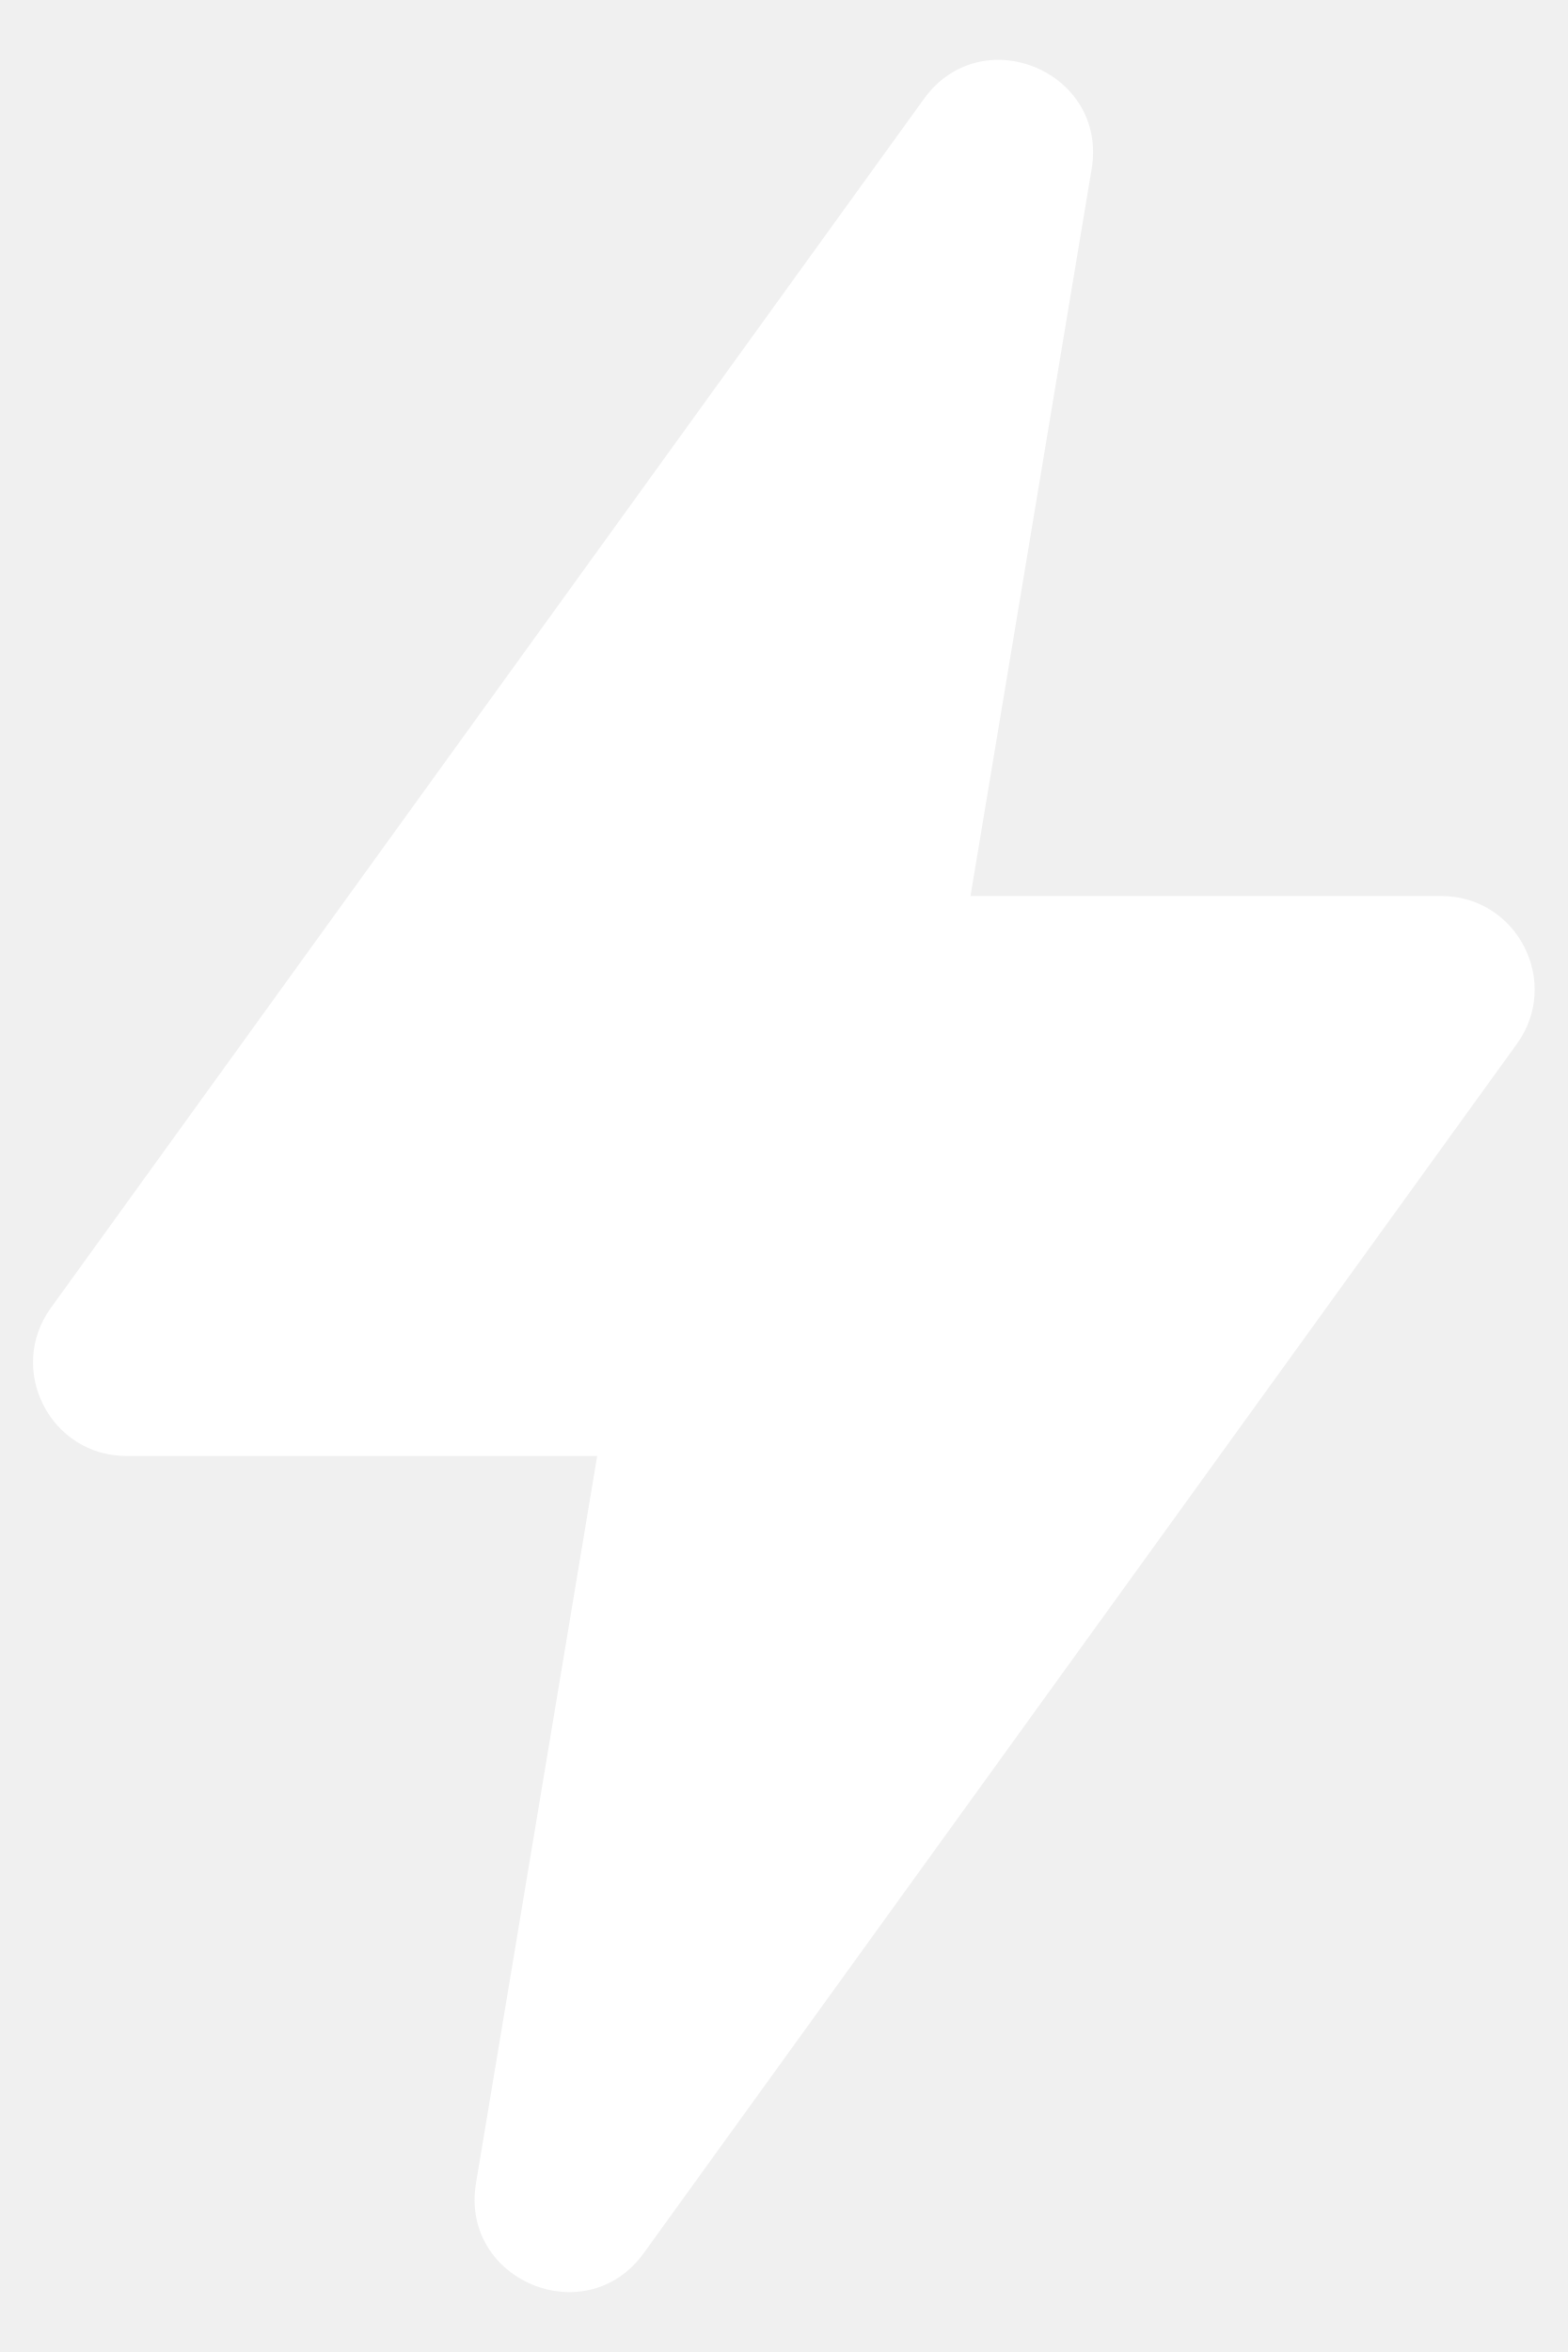
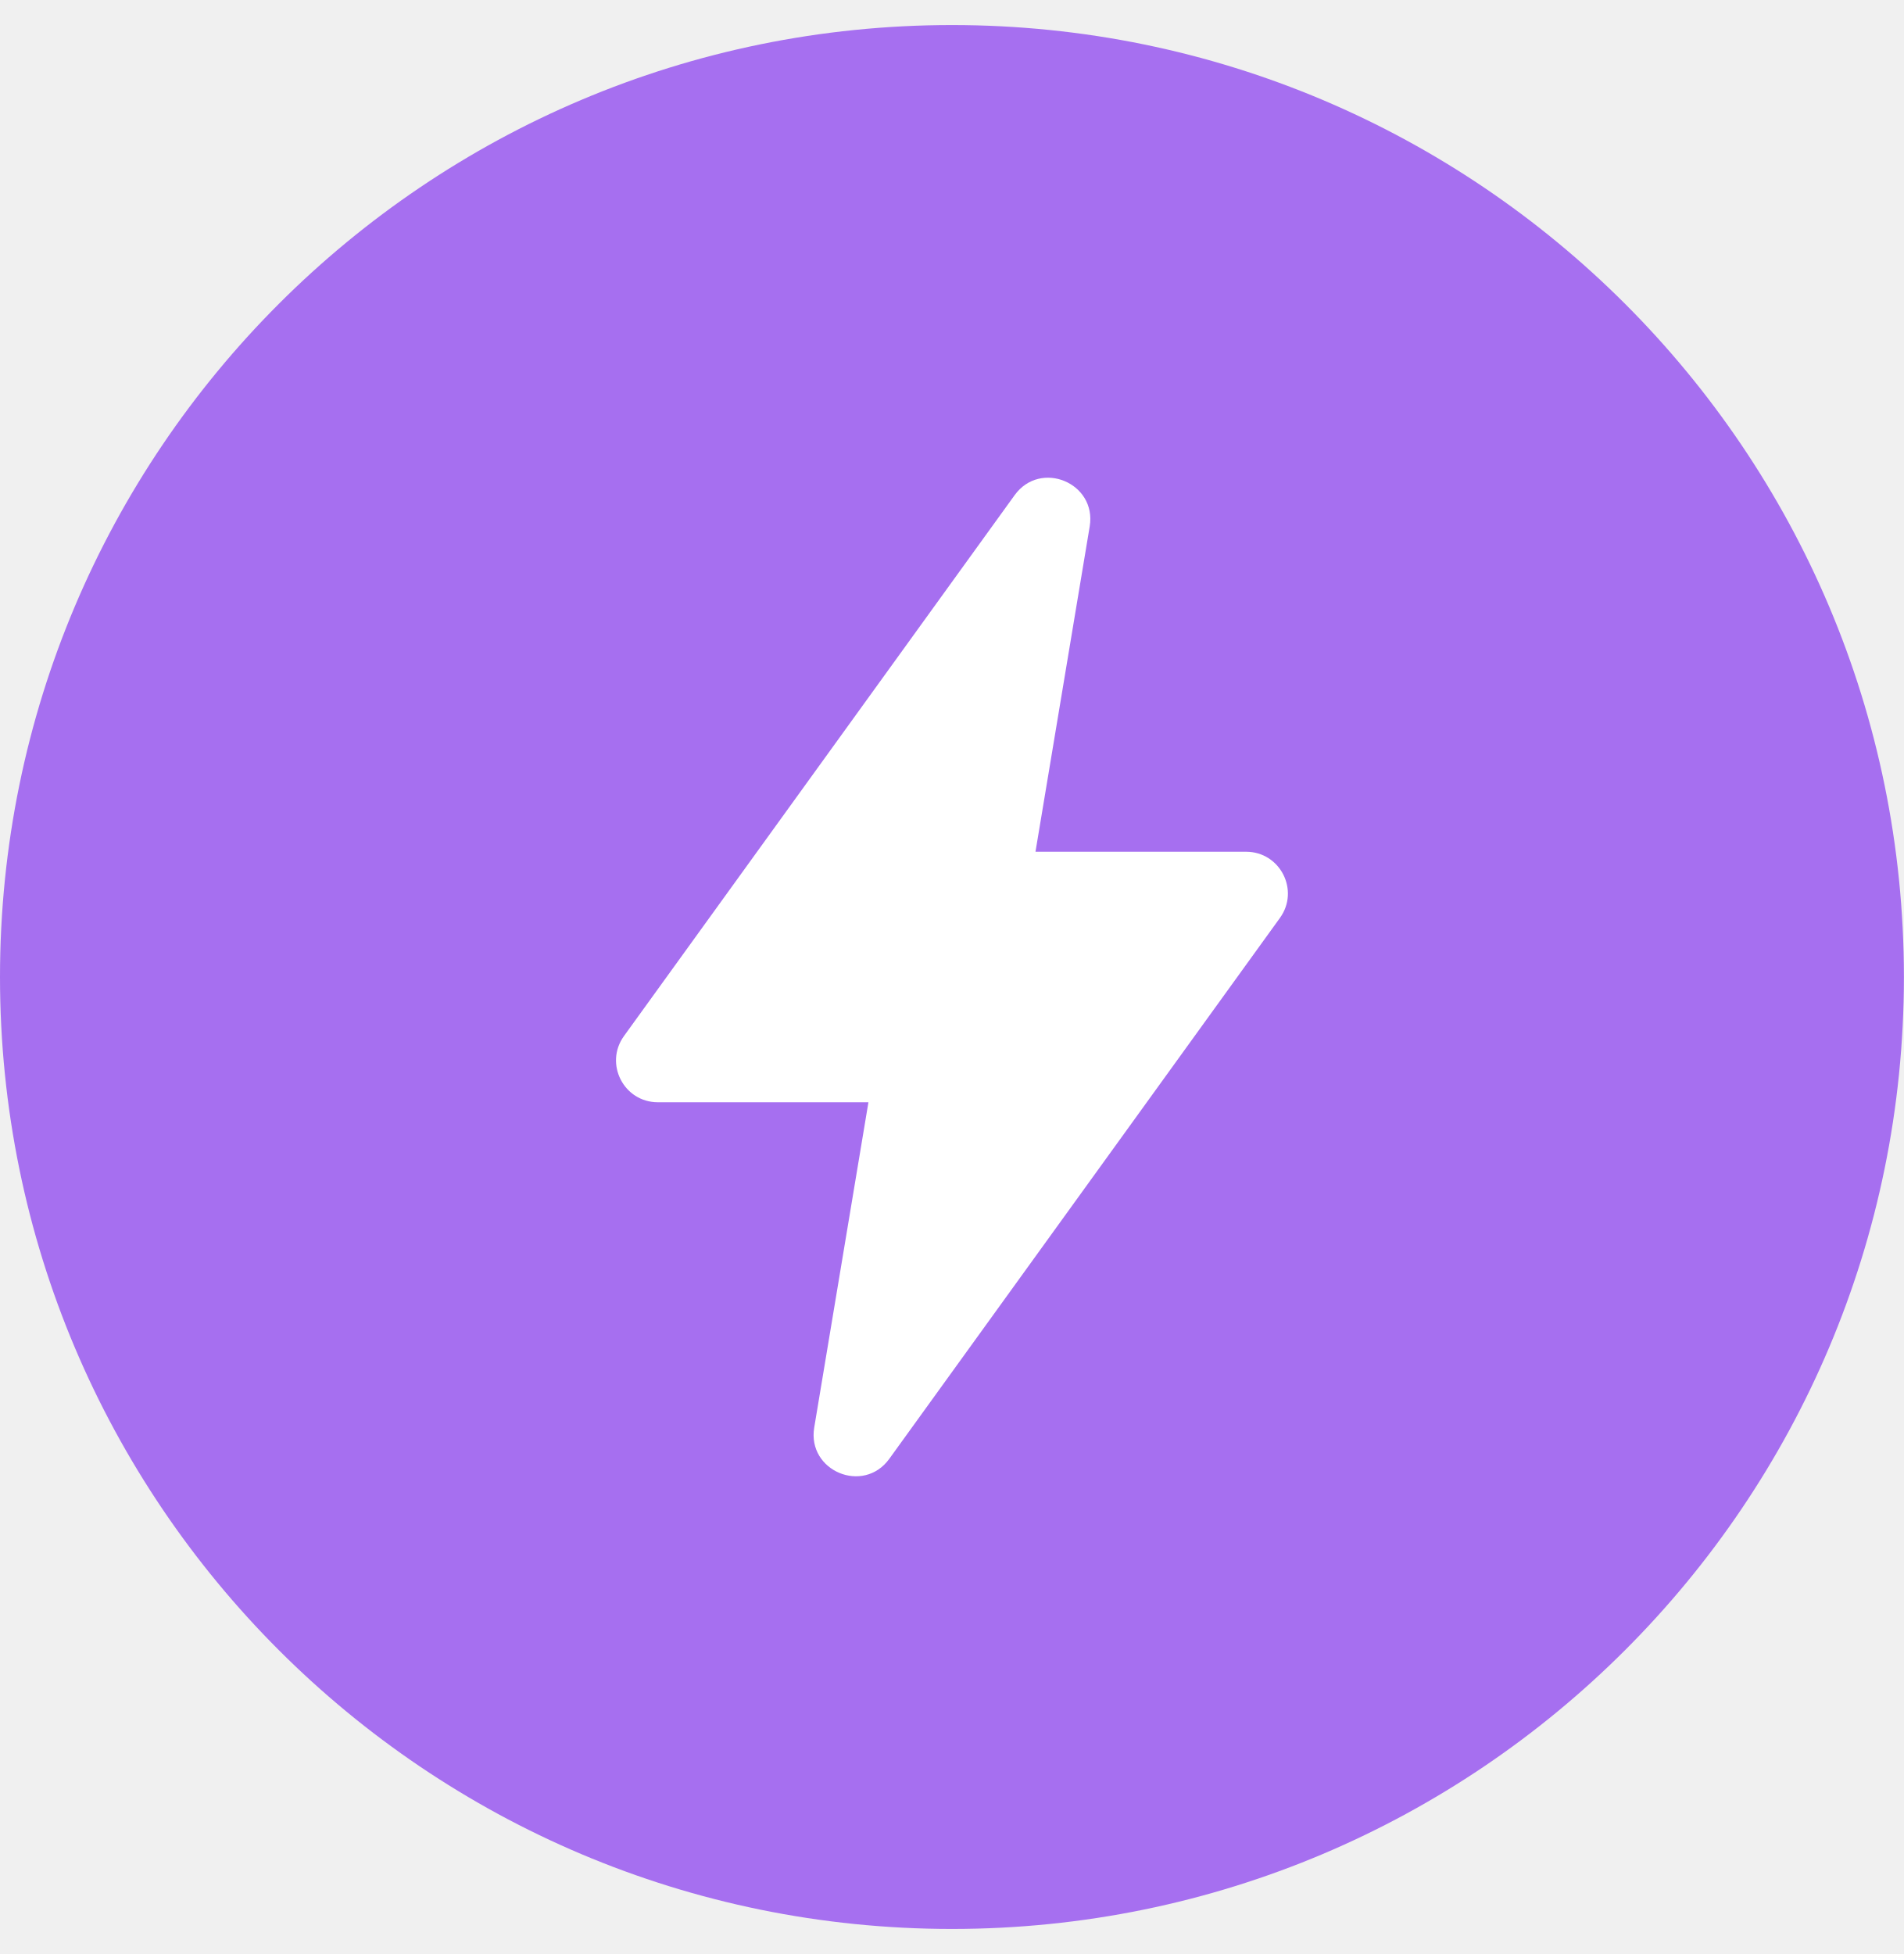
- <svg xmlns="http://www.w3.org/2000/svg" width="14" height="21" viewBox="0 0 14 21" fill="none">
-   <path d="M0.454 11.678L8.251 0.883C8.767 0.169 9.893 0.639 9.749 1.508L8.667 8H12.87C13.55 8 13.944 8.77 13.546 9.321L5.749 20.117C5.233 20.831 4.106 20.36 4.251 19.492L5.333 13H1.13C0.45 13 0.056 12.229 0.454 11.678Z" fill="white" />
+ <svg xmlns="http://www.w3.org/2000/svg" width="38" height="39" viewBox="0 0 38 39" fill="none">
+   <circle cx="19" cy="19.5" r="19" fill="#A66FF0" />
+   <g clip-path="url(#clip0_199_1284)">
+     <path d="M12.454 20.678L20.251 9.883C20.767 9.169 21.893 9.639 21.749 10.508L20.667 17H24.87C25.55 17 25.944 17.77 25.546 18.321L17.749 29.117C17.233 29.831 16.107 29.36 16.251 28.492L17.333 22H13.13C12.45 22 12.056 21.23 12.454 20.678Z" fill="white" />
+   </g>
+   <defs>
+     <clipPath id="clip0_199_1284">
+       <rect width="20" height="20" fill="white" transform="translate(9 9.5)" />
+     </clipPath>
+   </defs>
</svg>
